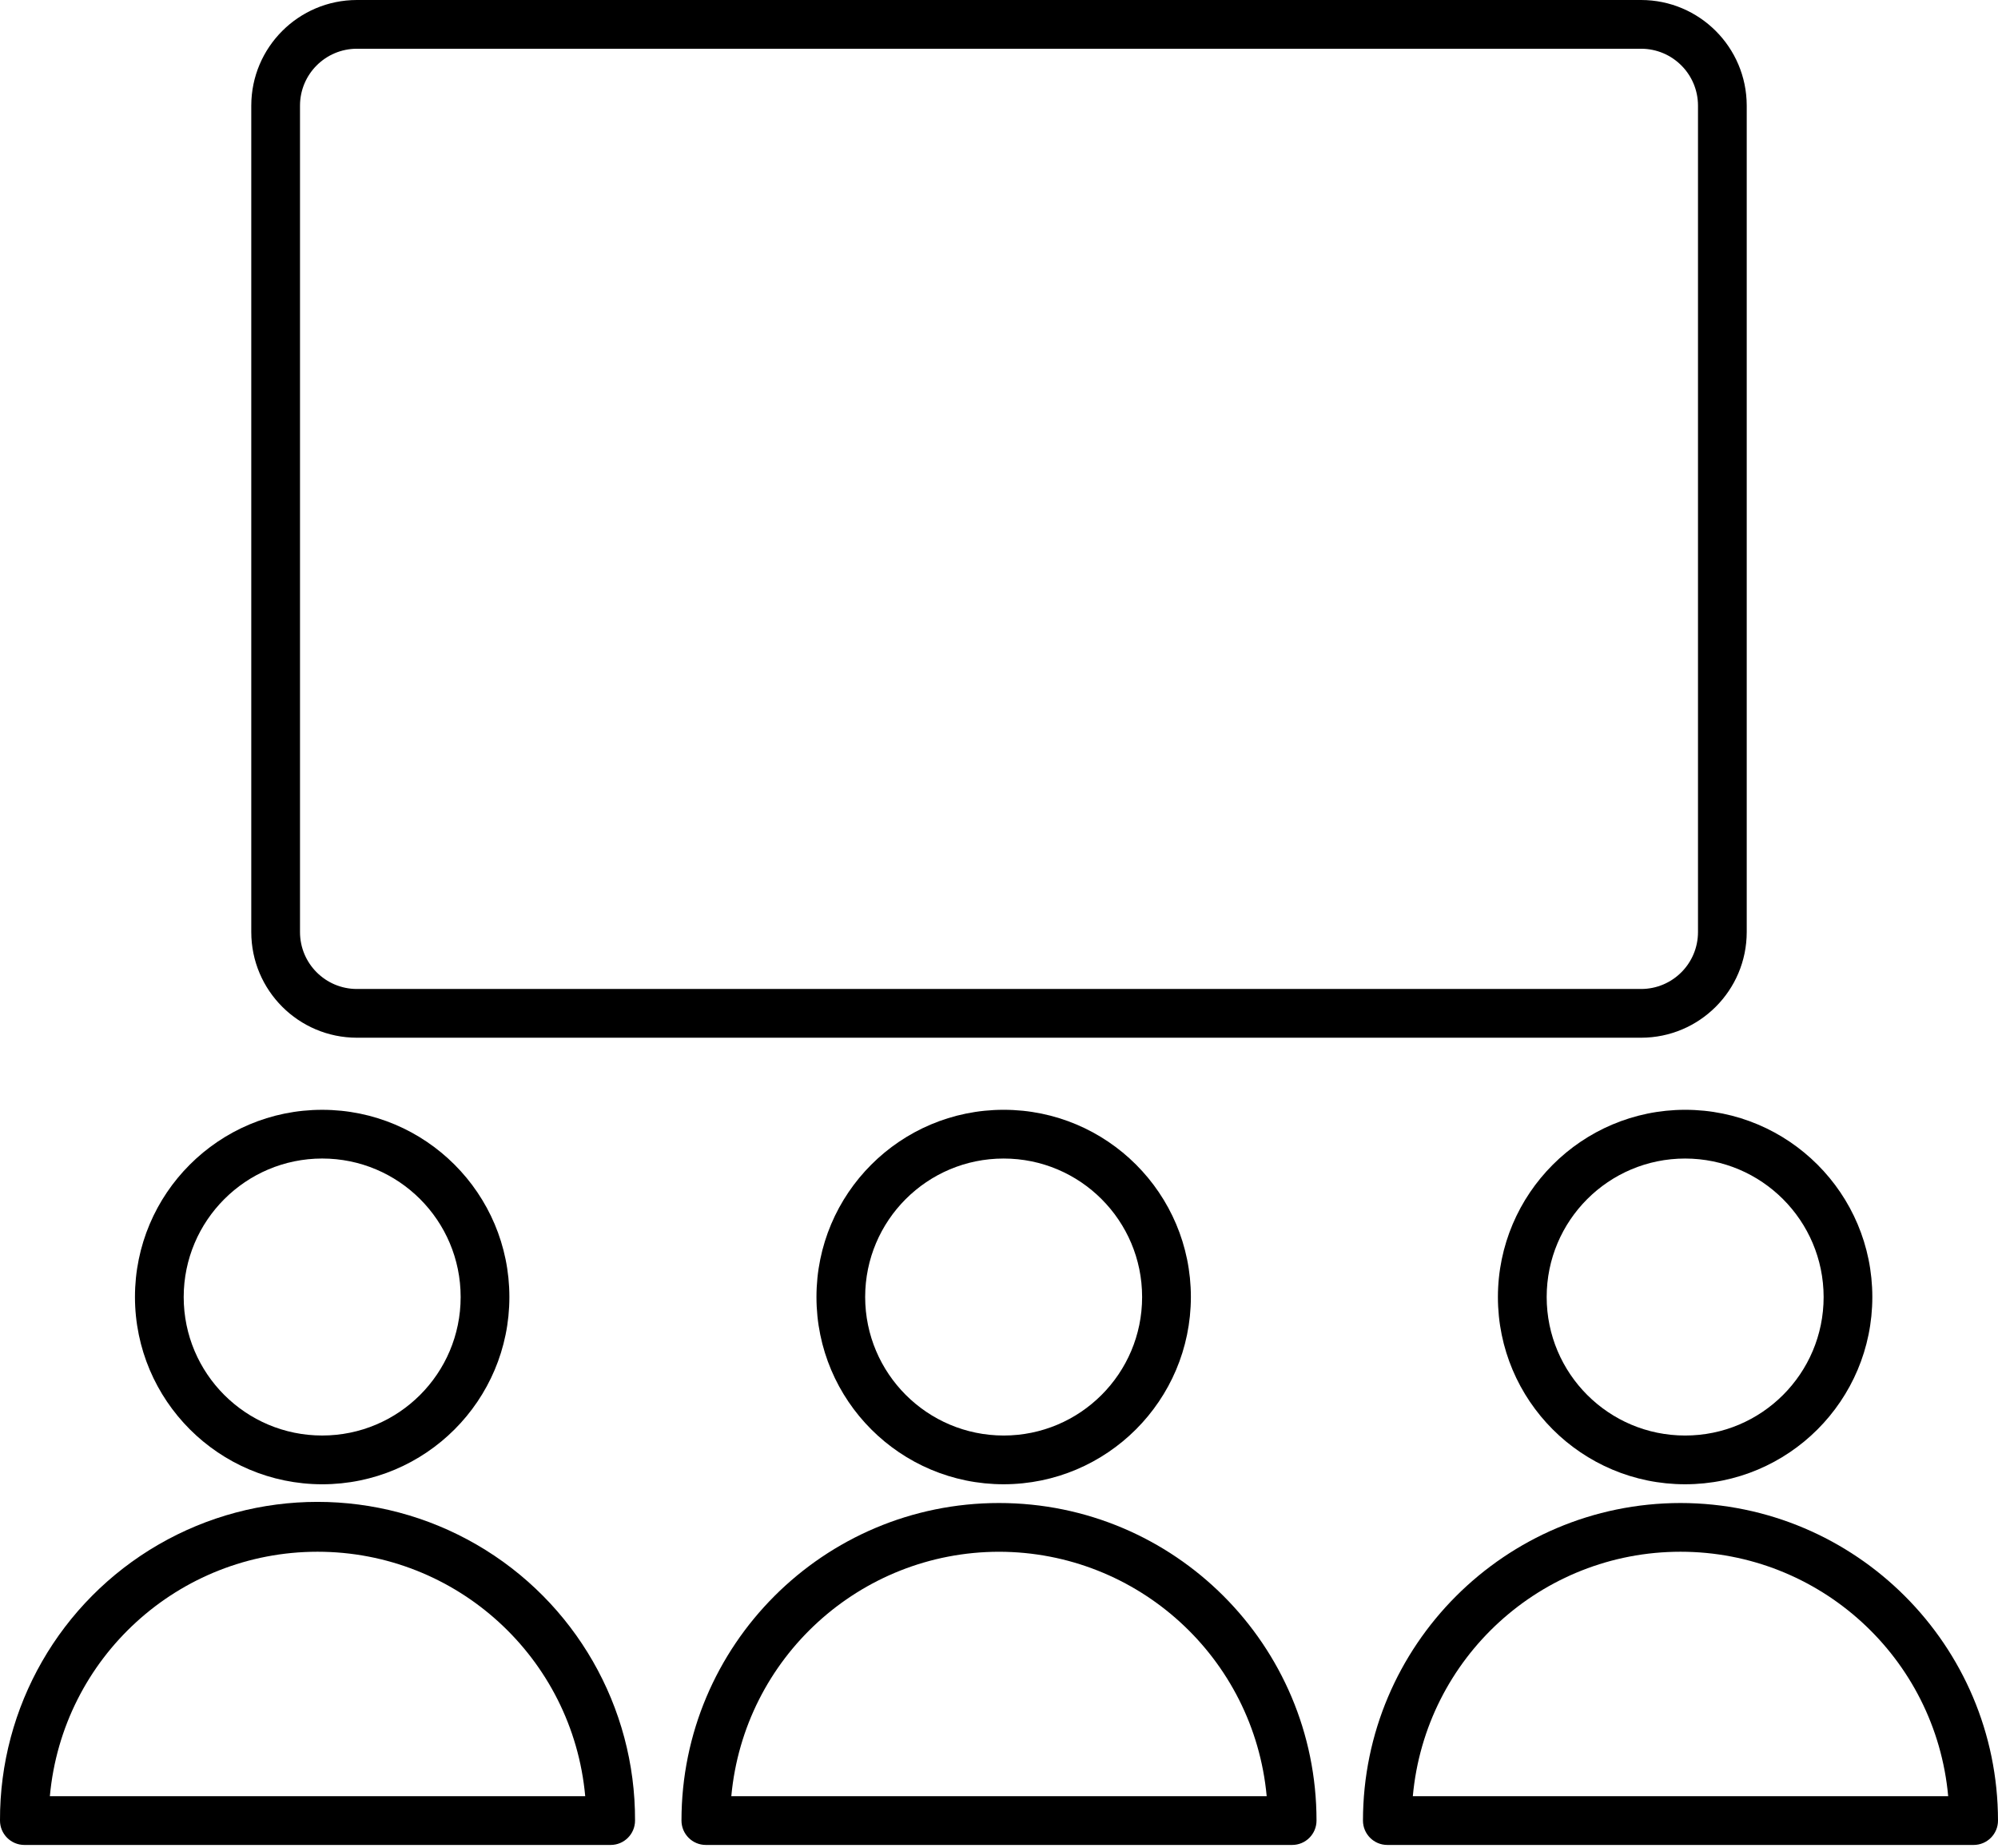
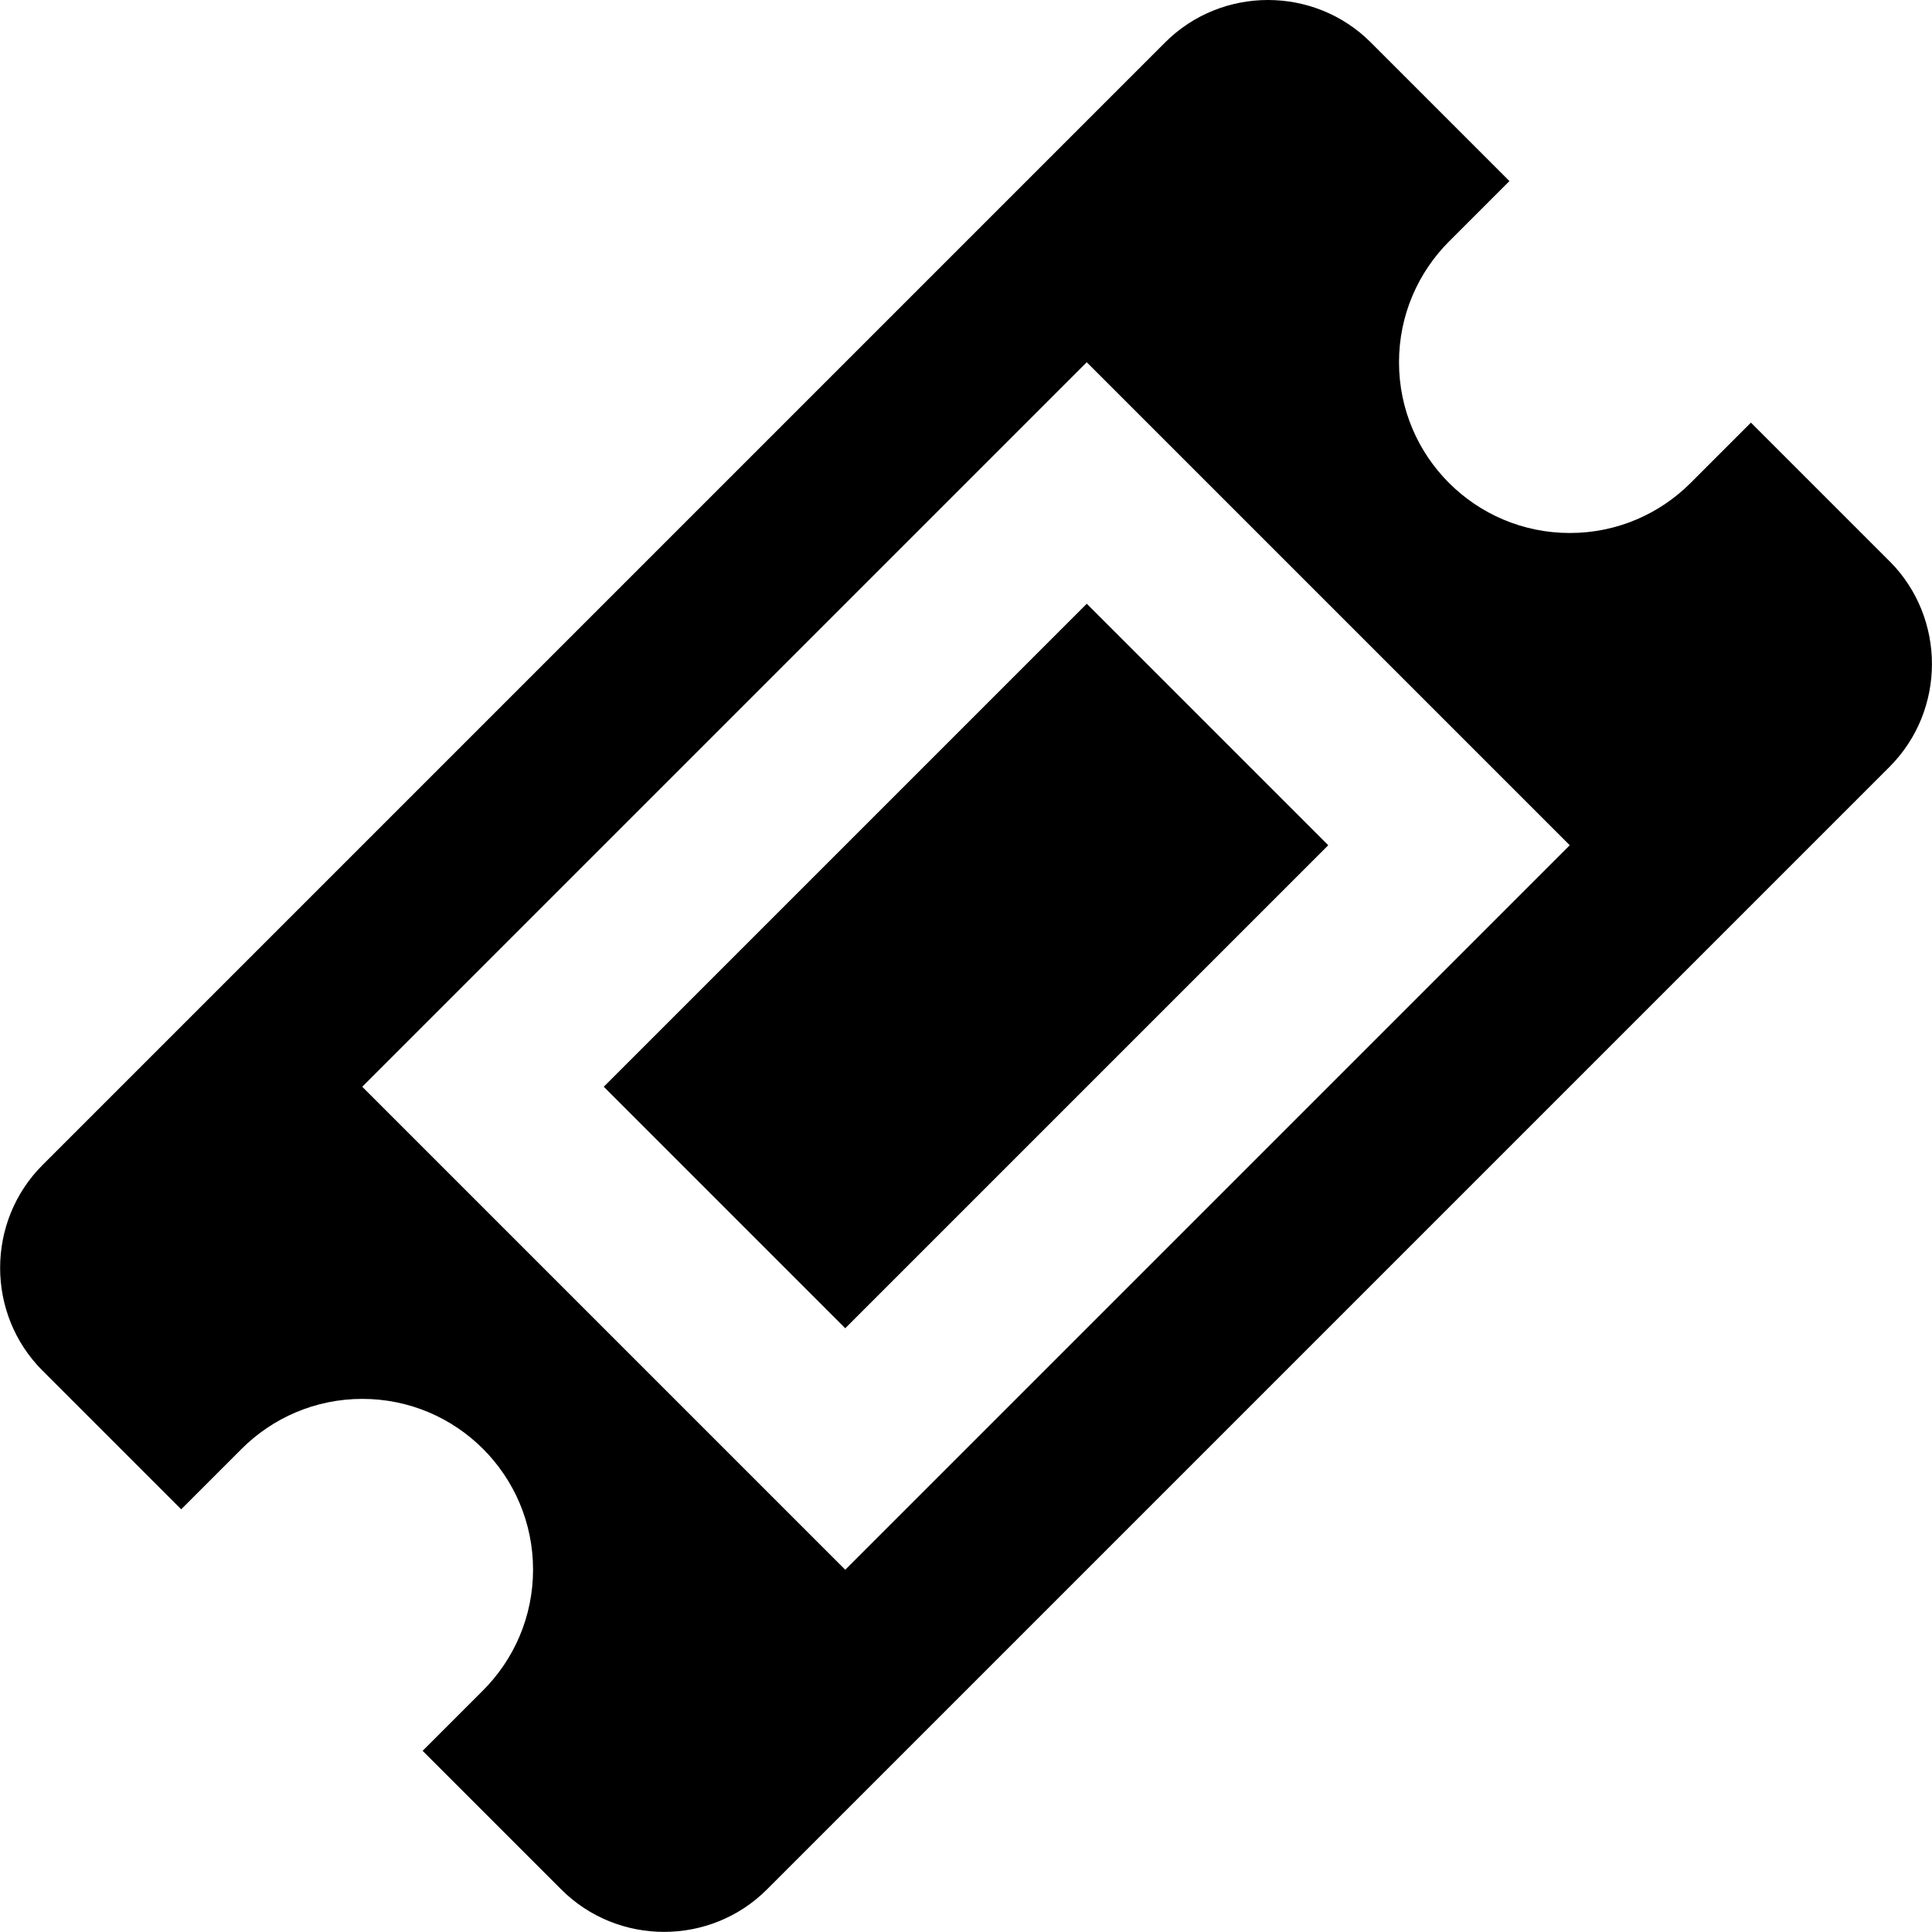
- <svg xmlns="http://www.w3.org/2000/svg" width="492" height="455" viewBox="0 0 492 455" fill="none">
-   <path d="M293.25 319.344C293.25 293.883 272.609 273.246 247.152 273.246C221.691 273.246 201.051 293.883 201.051 319.344C201.051 344.805 221.691 365.445 247.152 365.445C272.597 365.414 293.219 344.793 293.25 319.344ZM213.043 319.344C213.043 300.512 228.308 285.246 247.14 285.246C265.976 285.246 281.242 300.512 281.242 319.344C281.242 338.176 265.976 353.445 247.14 353.445C228.32 353.422 213.066 338.168 213.043 319.344Z" fill="black" />
-   <path d="M167.812 448.25C167.812 451.562 170.5 454.25 173.812 454.25H318.187C321.504 454.25 324.187 451.562 324.187 448.25C324.187 405.066 289.183 370.062 246 370.062C202.82 370.062 167.812 405.066 167.812 448.25ZM246 382.062C280.215 382.105 308.773 408.18 311.918 442.25H180.082C183.226 408.18 211.785 382.105 246 382.062V382.062Z" fill="black" />
-   <path d="M368.855 319.344C368.855 344.805 389.496 365.445 414.953 365.445C440.414 365.445 461.054 344.805 461.054 319.344C461.054 293.883 440.414 273.246 414.953 273.246C389.507 273.273 368.886 293.898 368.855 319.344V319.344ZM449.062 319.344C449.062 338.176 433.797 353.445 414.961 353.445C396.129 353.445 380.863 338.176 380.863 319.344C380.863 300.512 396.129 285.246 414.961 285.246C433.785 285.269 449.039 300.519 449.062 319.344V319.344Z" fill="black" />
-   <path d="M413.812 370.062C370.652 370.109 335.675 405.09 335.625 448.25C335.625 451.562 338.312 454.25 341.625 454.25H486C489.312 454.25 492 451.562 492 448.25C491.953 405.09 456.972 370.109 413.812 370.062ZM347.902 442.25C351.004 408.16 379.586 382.058 413.816 382.058C448.05 382.058 476.632 408.16 479.734 442.25H347.902Z" fill="black" />
-   <path d="M79.332 365.449C104.793 365.449 125.434 344.809 125.434 319.348C125.434 293.887 104.793 273.25 79.332 273.25C53.875 273.25 33.234 293.887 33.234 319.348C33.266 344.797 53.887 365.418 79.332 365.449ZM79.332 285.242C98.168 285.242 113.434 300.508 113.434 319.34C113.434 338.172 98.168 353.441 79.332 353.441C60.5 353.441 45.234 338.172 45.234 319.34C45.258 300.516 60.512 285.266 79.332 285.242Z" fill="black" />
-   <path d="M156.375 448.25C156.477 420.25 141.594 394.332 117.363 380.305C93.129 366.273 63.246 366.273 39.012 380.305C14.781 394.332 -0.102 420.25 -2.29938e-06 448.25C-2.29938e-06 451.562 2.688 454.25 6 454.25H150.375C153.688 454.25 156.375 451.562 156.375 448.25ZM12.277 442.25C15.379 408.16 43.961 382.058 78.191 382.058C112.426 382.058 141.008 408.16 144.109 442.25H12.277Z" fill="black" />
-   <path d="M87.875 255.5H404.125C418.477 255.485 430.109 243.852 430.125 229.5V26C430.109 11.649 418.477 0.016 404.125 0H87.875C73.523 0.016 61.891 11.649 61.875 26V229.5C61.891 243.852 73.523 255.485 87.875 255.5ZM73.875 26C73.883 18.274 80.148 12.008 87.875 12H404.125C411.855 12.008 418.117 18.274 418.125 26V229.5C418.117 237.231 411.855 243.492 404.125 243.5H87.875C80.148 243.492 73.883 237.231 73.875 229.5V26Z" fill="black" />
+ <svg xmlns="http://www.w3.org/2000/svg" version="1.1" width="32" height="32" viewBox="0 0 32 32">
+   <path d="M18 10l4 4-8 8-4-4zM31.298 9.297l-2.297-2.297-1 1c-0.512 0.512-1.219 0.828-2 0.828-1.562 0-2.829-1.266-2.829-2.828 0-0.781 0.317-1.489 0.829-2.001l1-1-2.297-2.297c-0.936-0.936-2.469-0.936-3.405 0l-18.595 18.595c-0.936 0.936-0.936 2.469 0 3.405l2.297 2.297 0.999-0.999c0.512-0.513 1.22-0.83 2.001-0.83 1.562 0 2.828 1.266 2.828 2.828 0 0.781-0.317 1.489-0.829 2.001l-1 1 2.297 2.297c0.936 0.936 2.469 0.936 3.405 0l18.595-18.595c0.936-0.937 0.936-2.469 0-3.406zM14 26l-8-8 12-12 8 8-12 12z" />
</svg>
